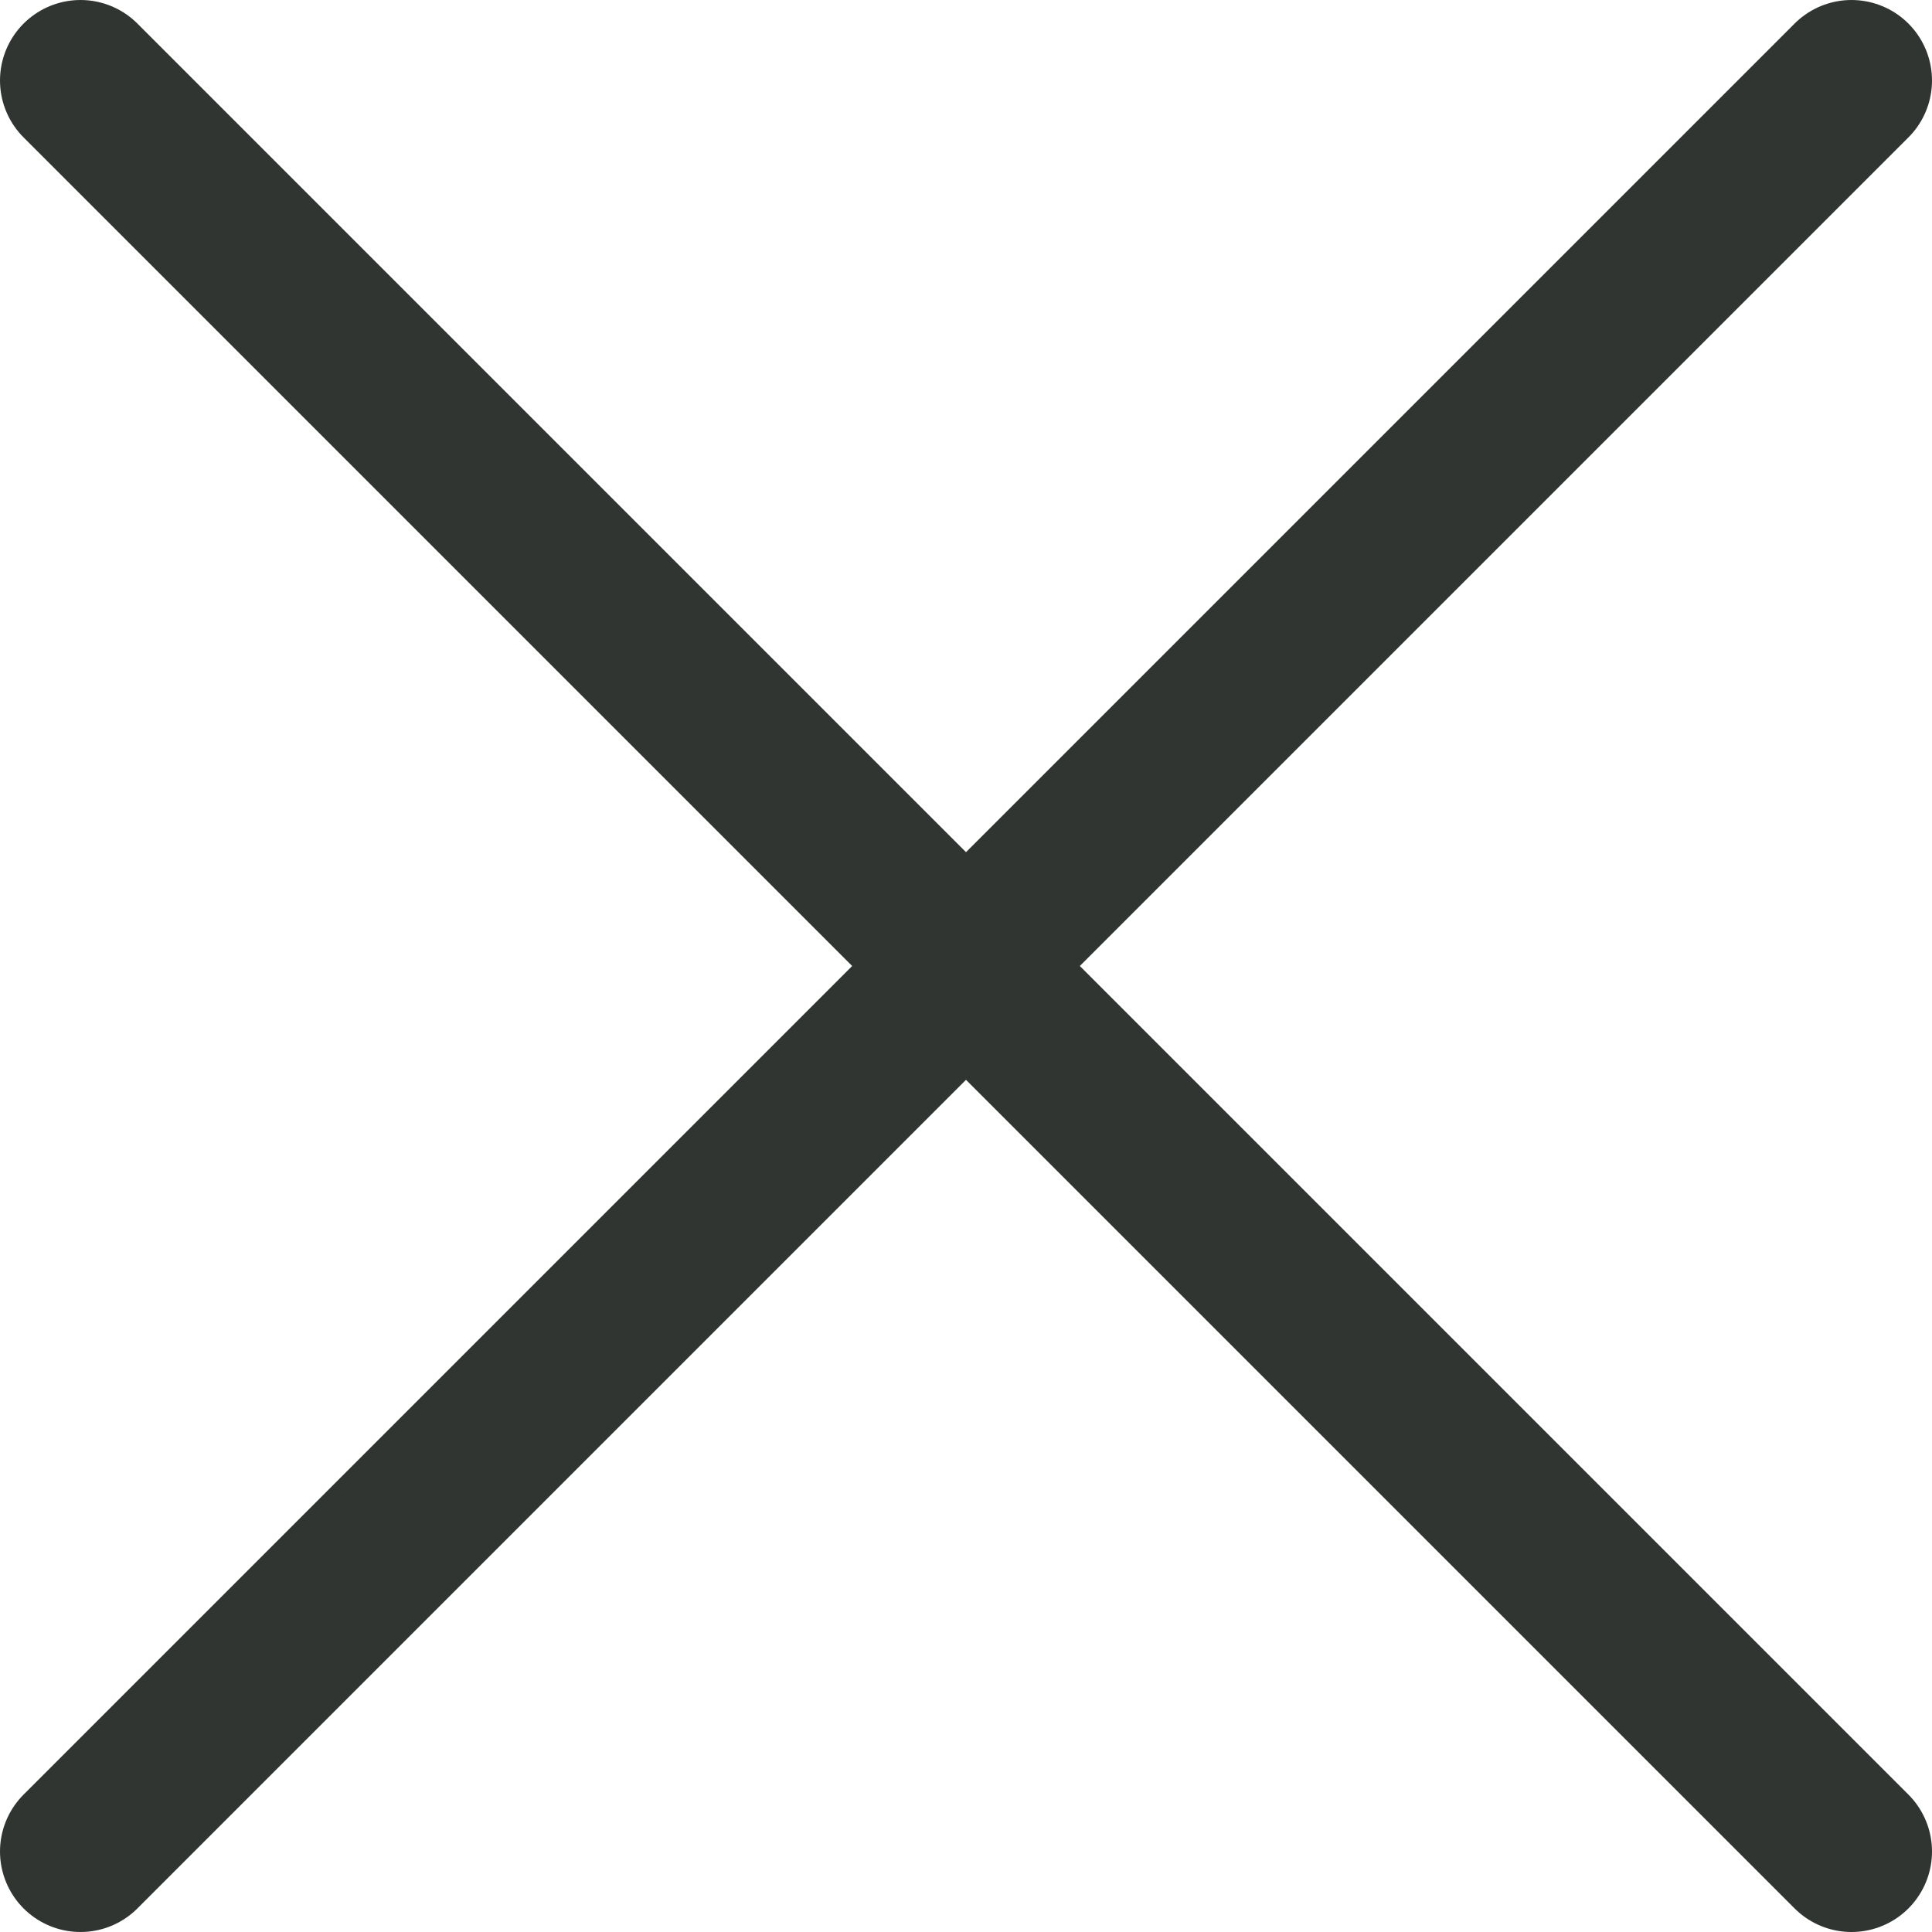
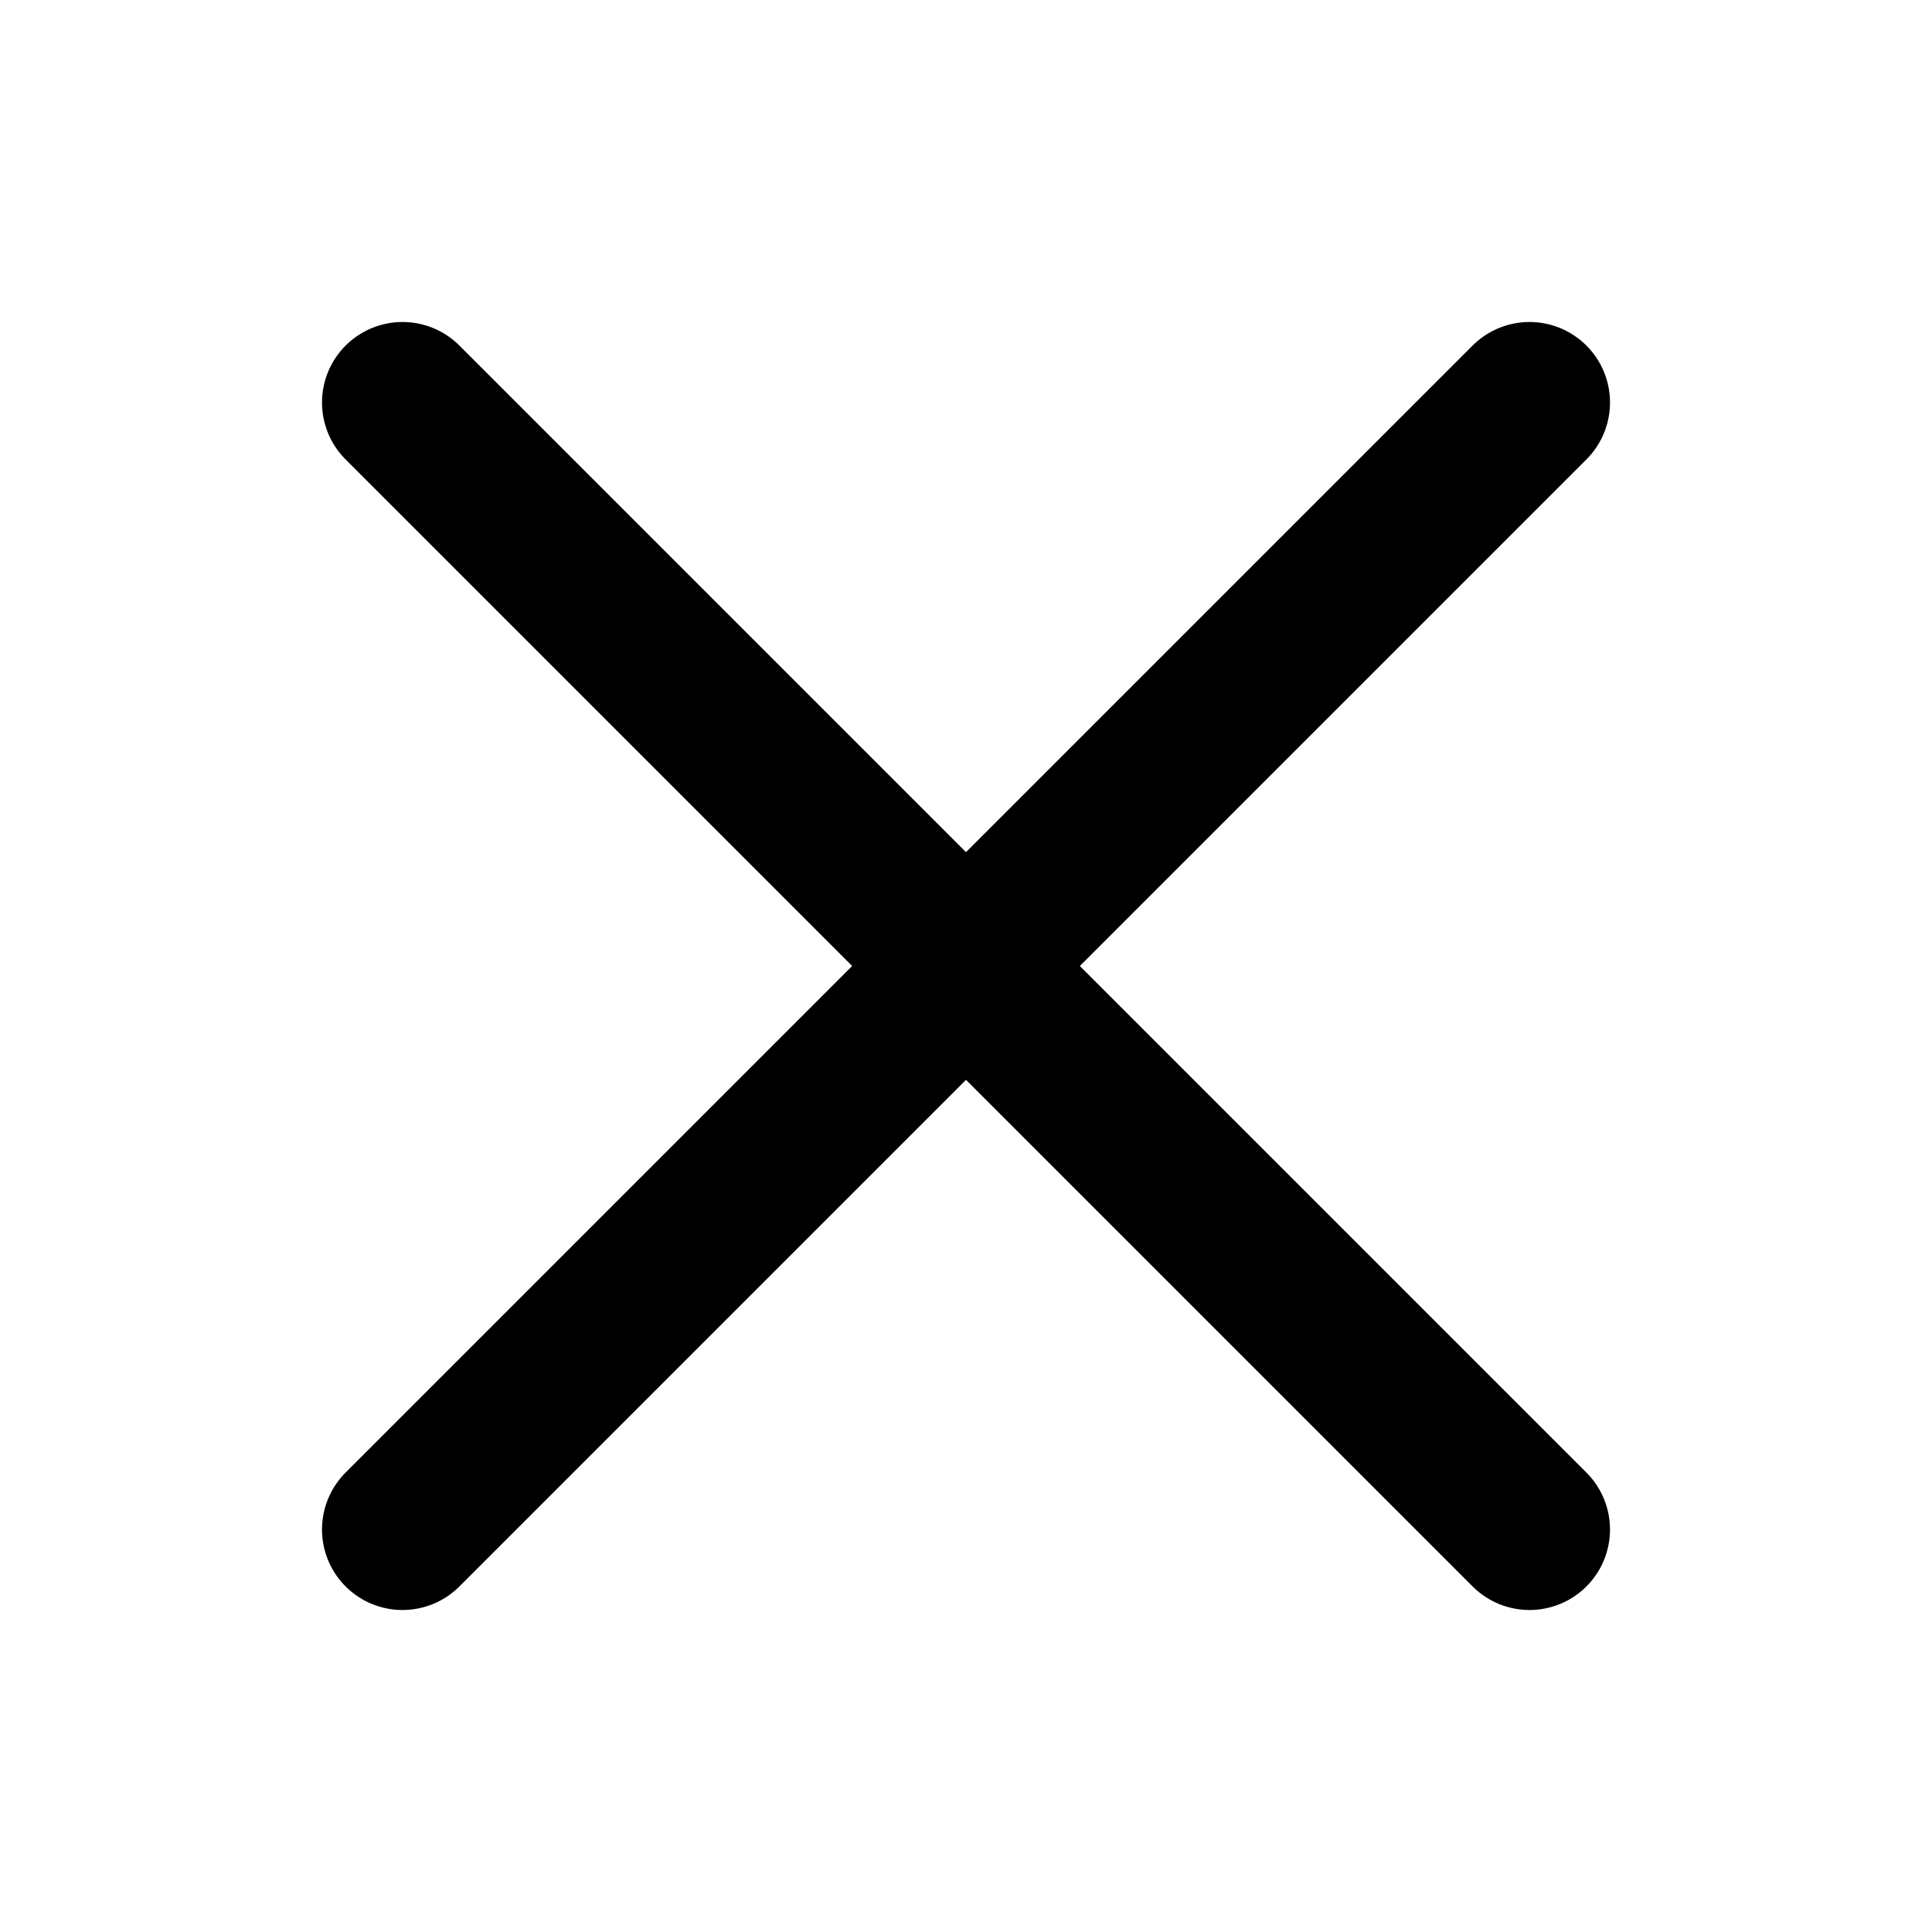
- <svg xmlns="http://www.w3.org/2000/svg" width="24" height="24" viewBox="0 0 24 24" fill="none">
-   <path d="M1 1L23 23M1 23L23 1" stroke="#313532" stroke-width="2" stroke-linecap="round" stroke-linejoin="round" />
+ <svg xmlns="http://www.w3.org/2000/svg" width="24" height="24" viewBox="0 0 24 24" stroke="currentColor" fill="none" stroke-width="2" stroke-linecap="round">
+   <line x1="5" y1="5" x2="19" y2="19" />
+   <line x1="19" y1="5" x2="5" y2="19" />
</svg>
